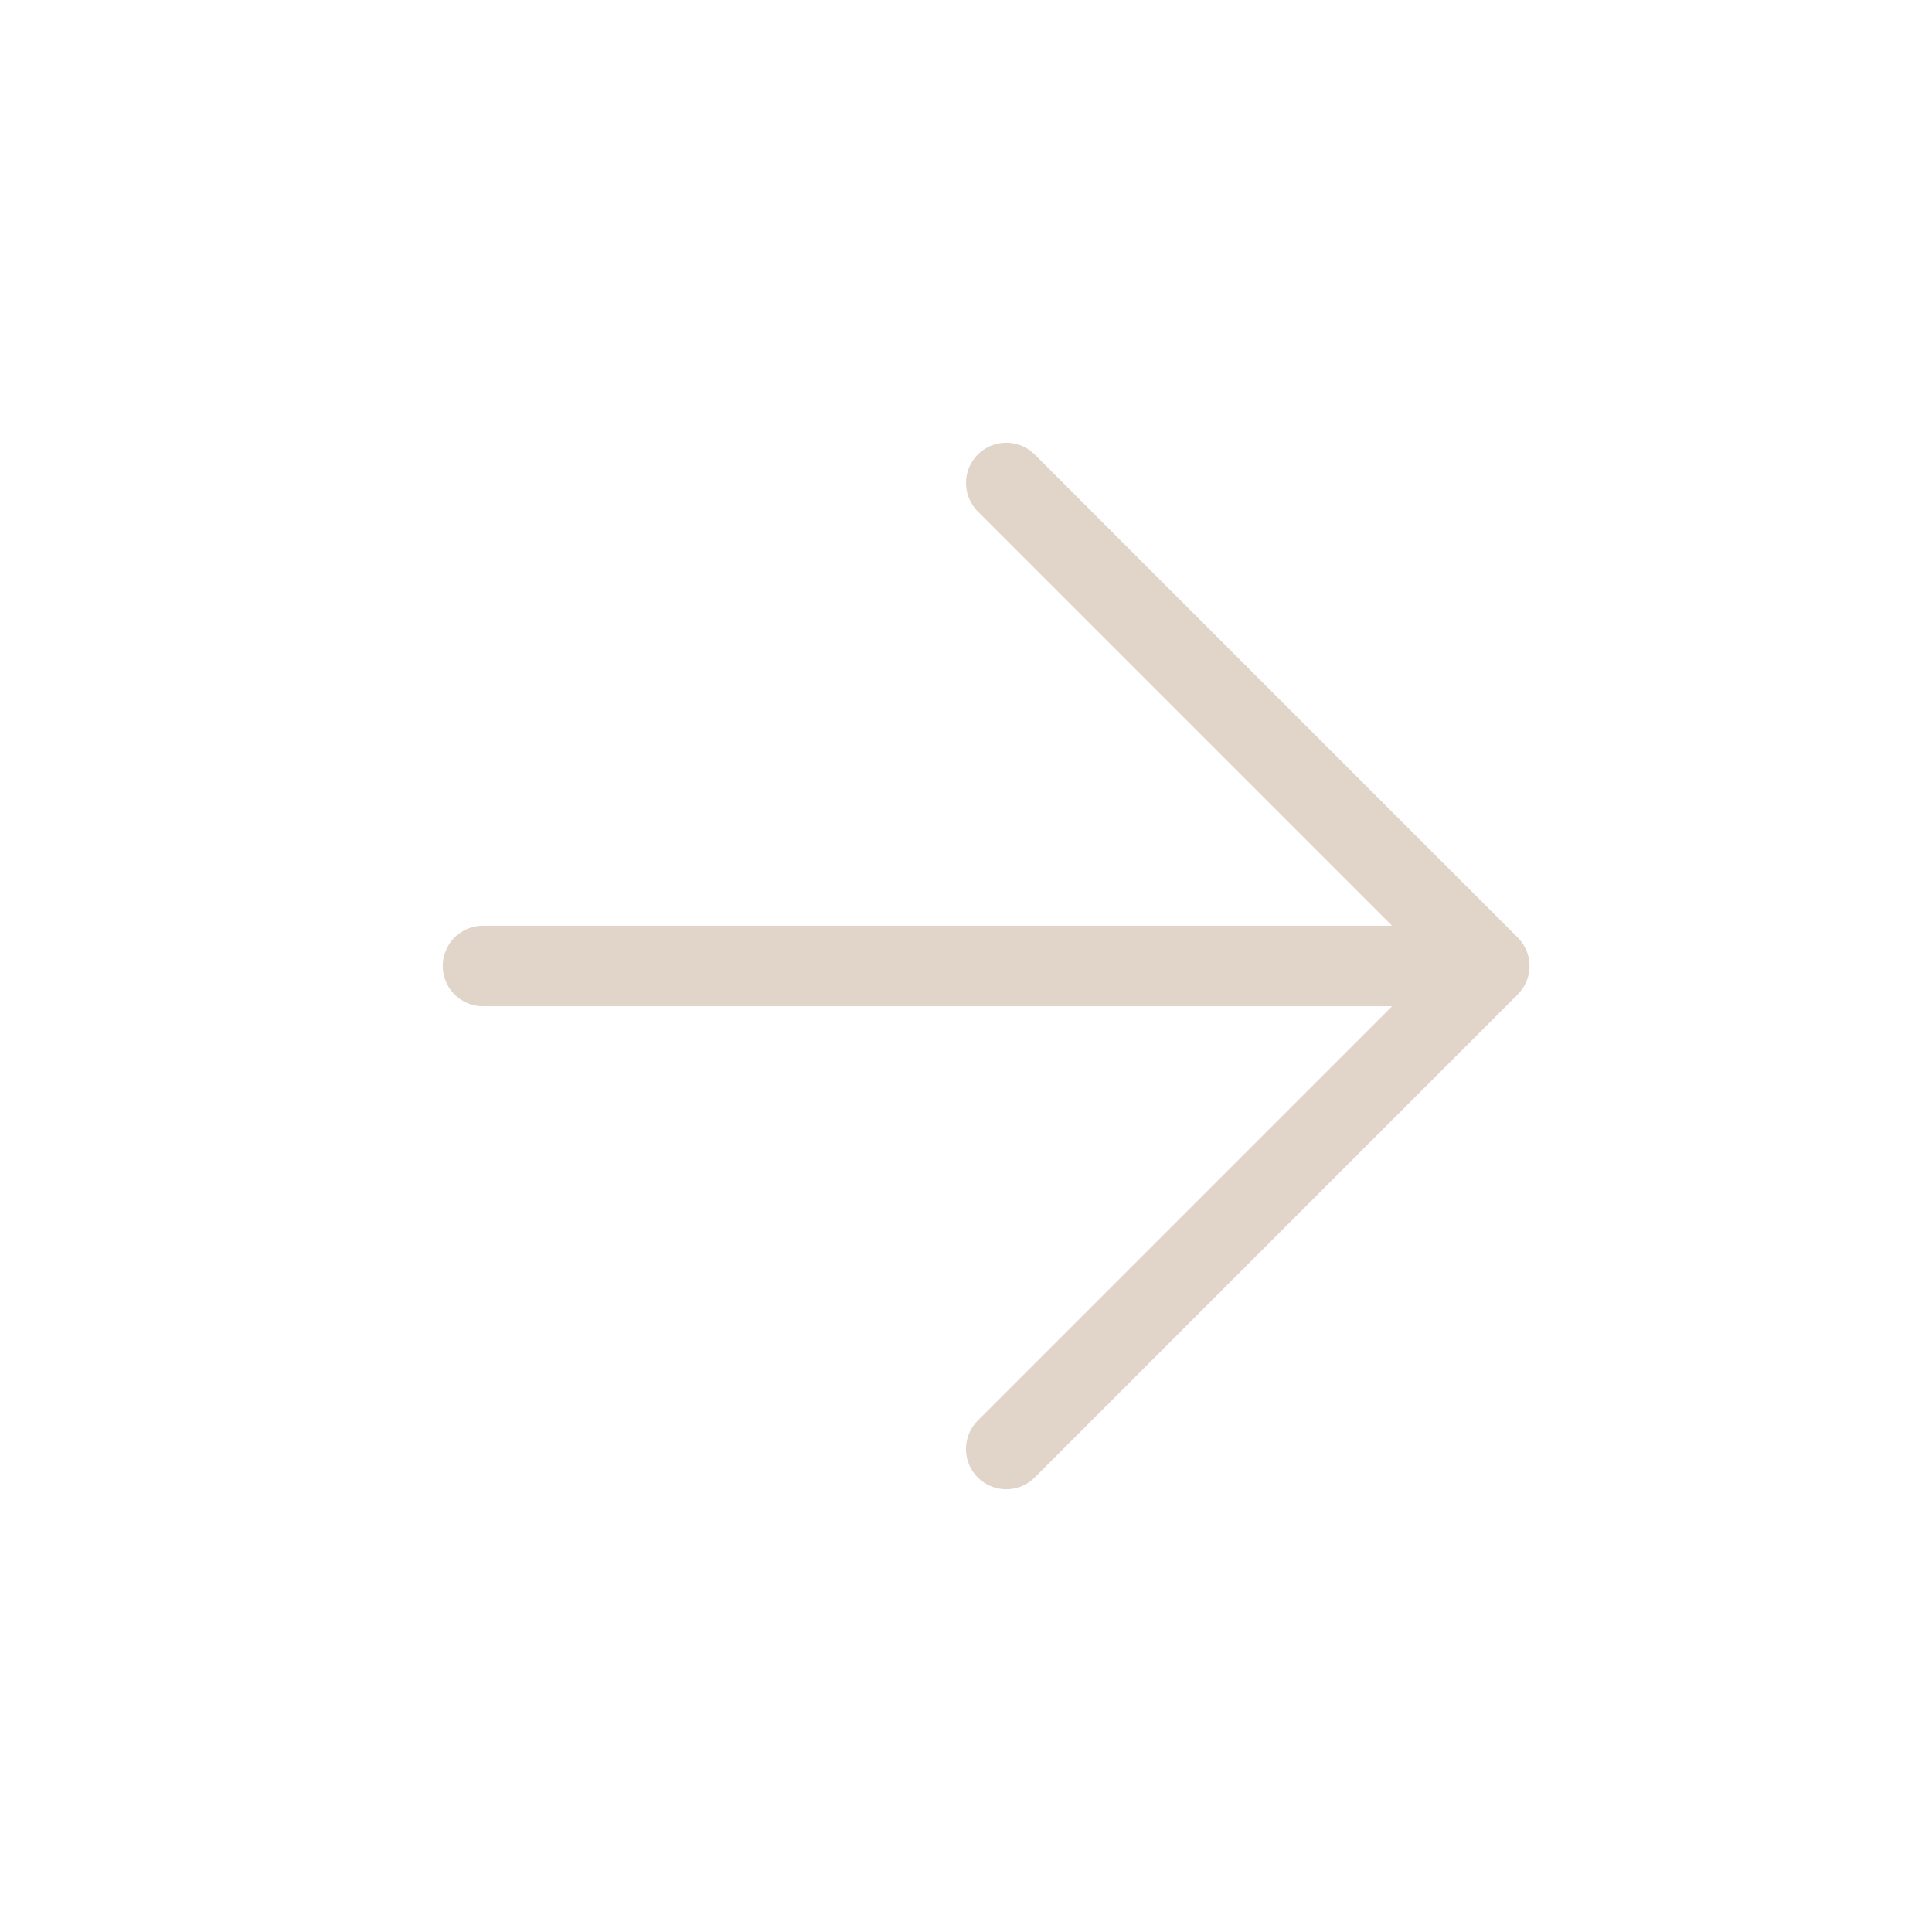
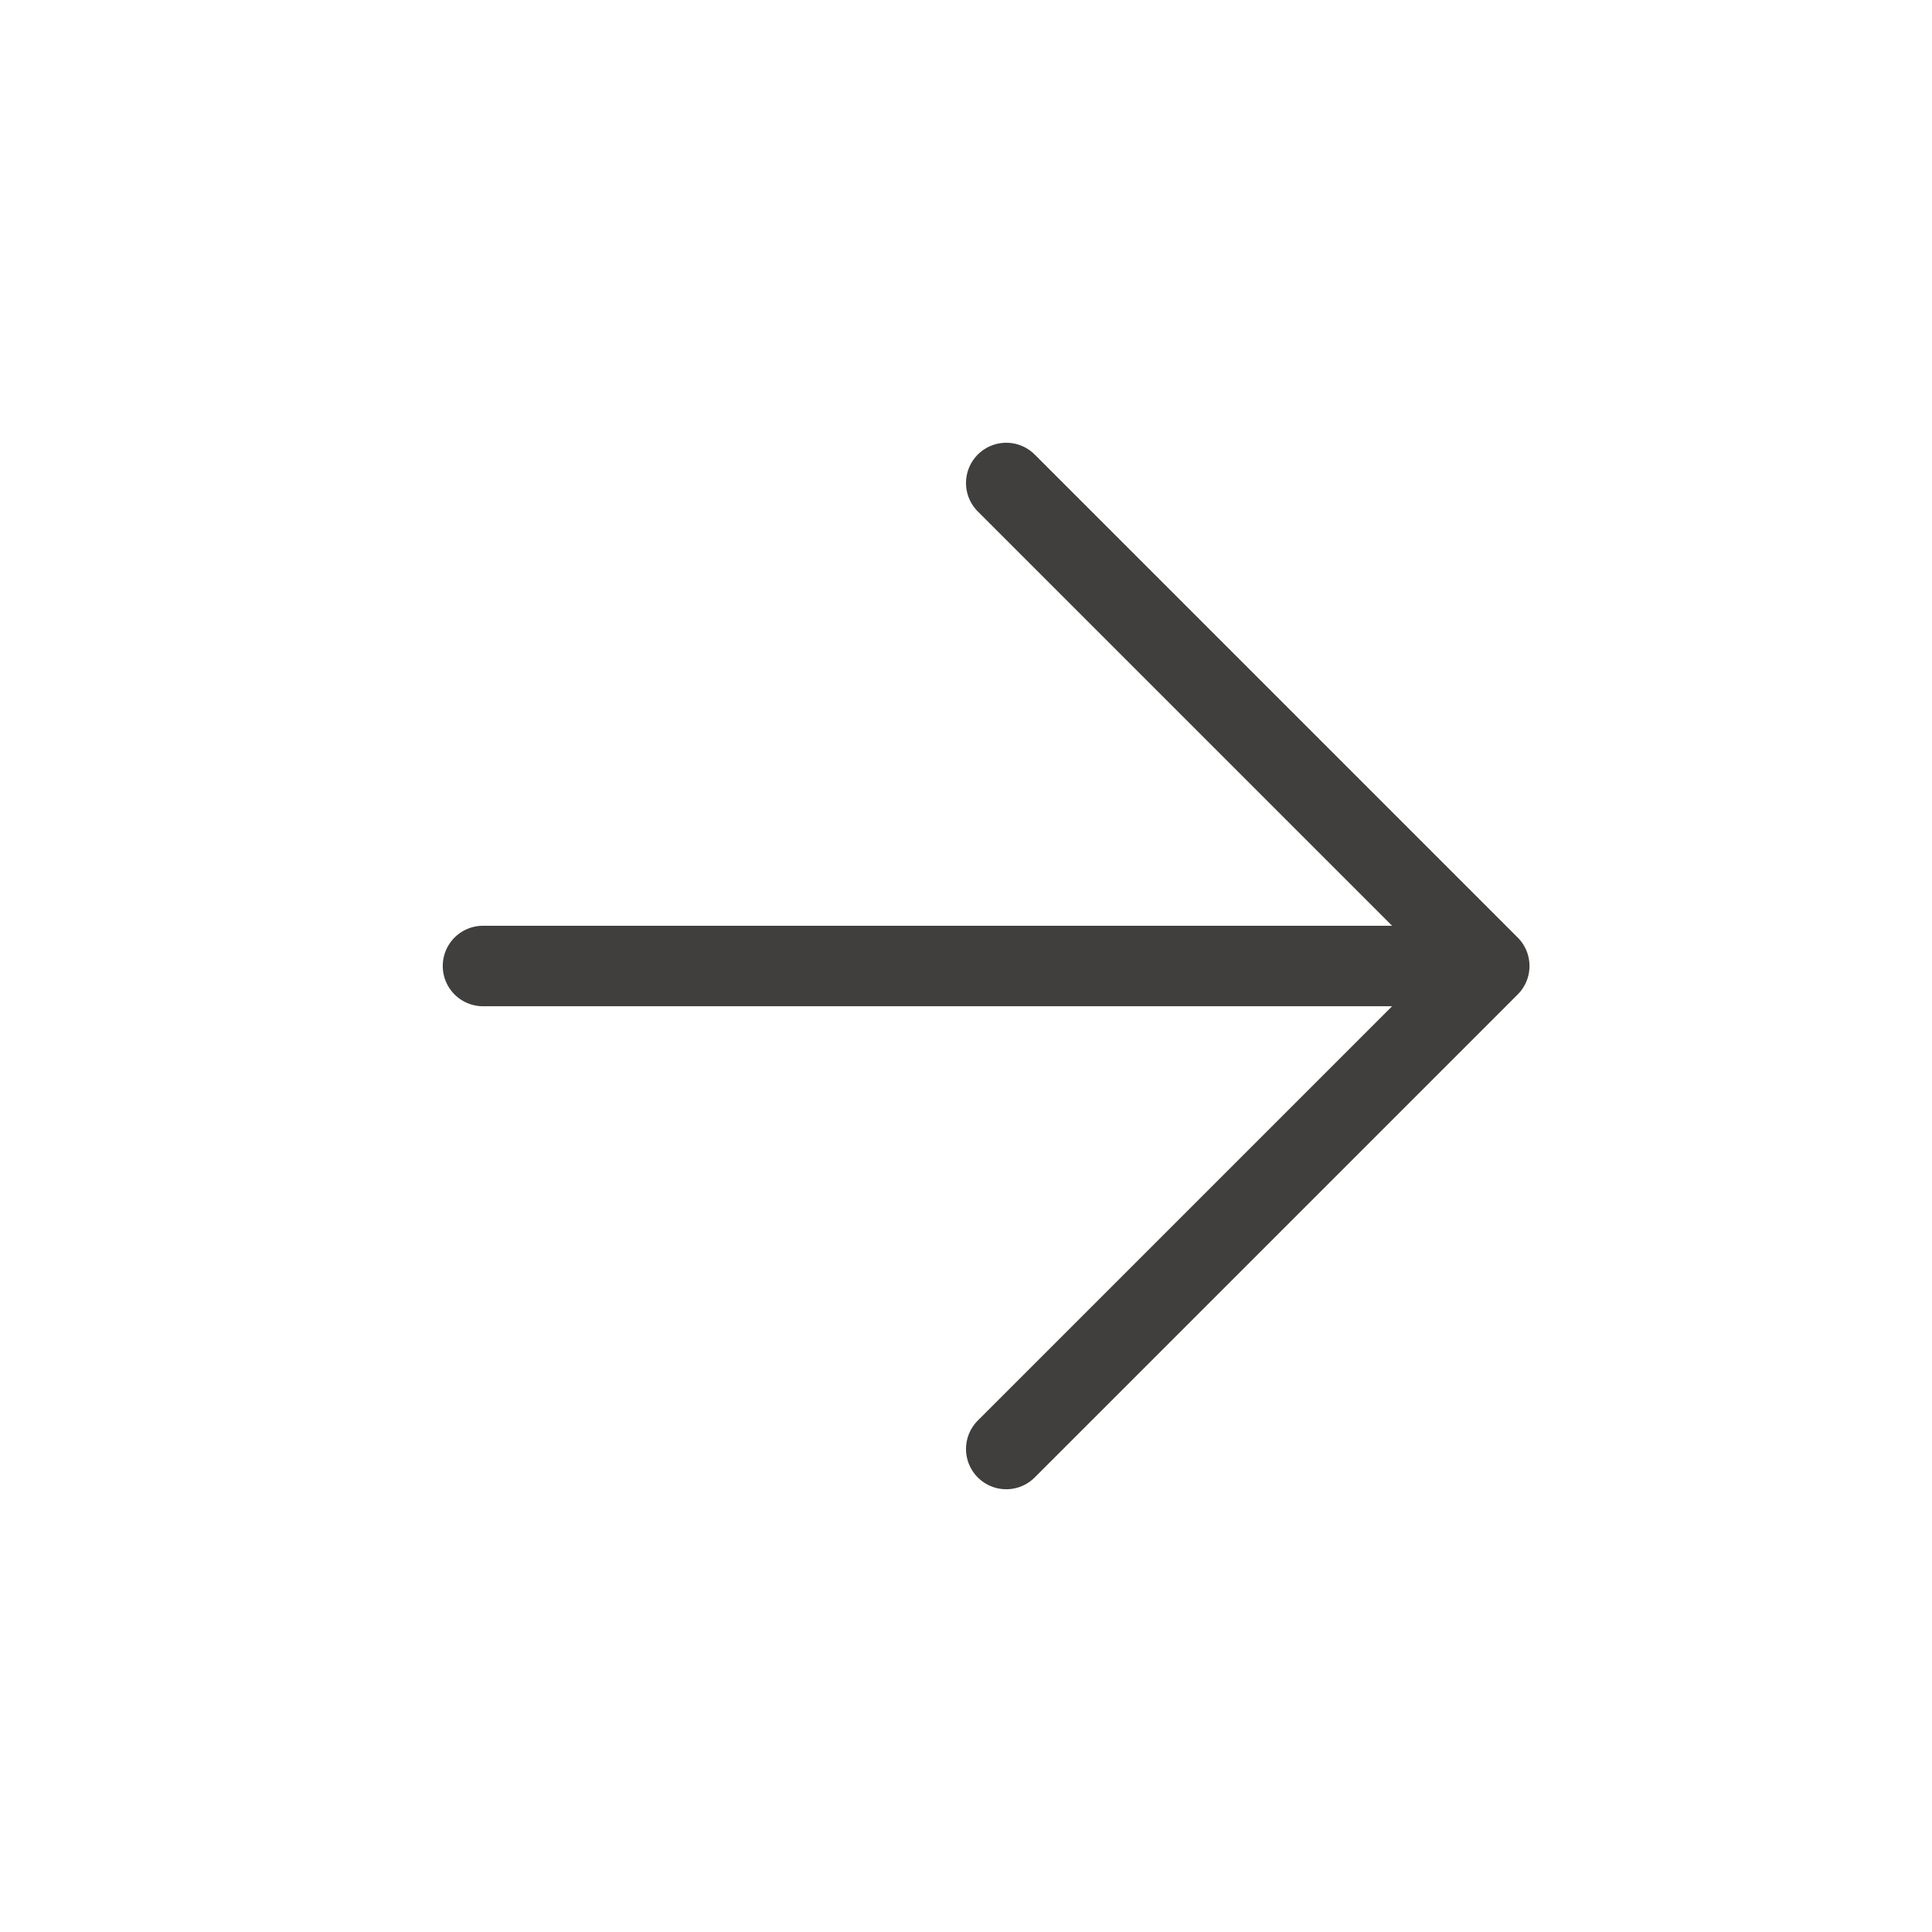
<svg xmlns="http://www.w3.org/2000/svg" width="24" height="24" viewBox="0 0 24 24" fill="none">
-   <path d="M6 12H18.5M12.5 18L18.5 12L12.5 6" stroke="#E1D4C9" stroke-linecap="round" stroke-linejoin="round" />
+   <path d="M6 12H18.5M12.5 18L18.5 12L12.5 6" stroke="#403F3D" stroke-linecap="round" stroke-linejoin="round" />
</svg>
